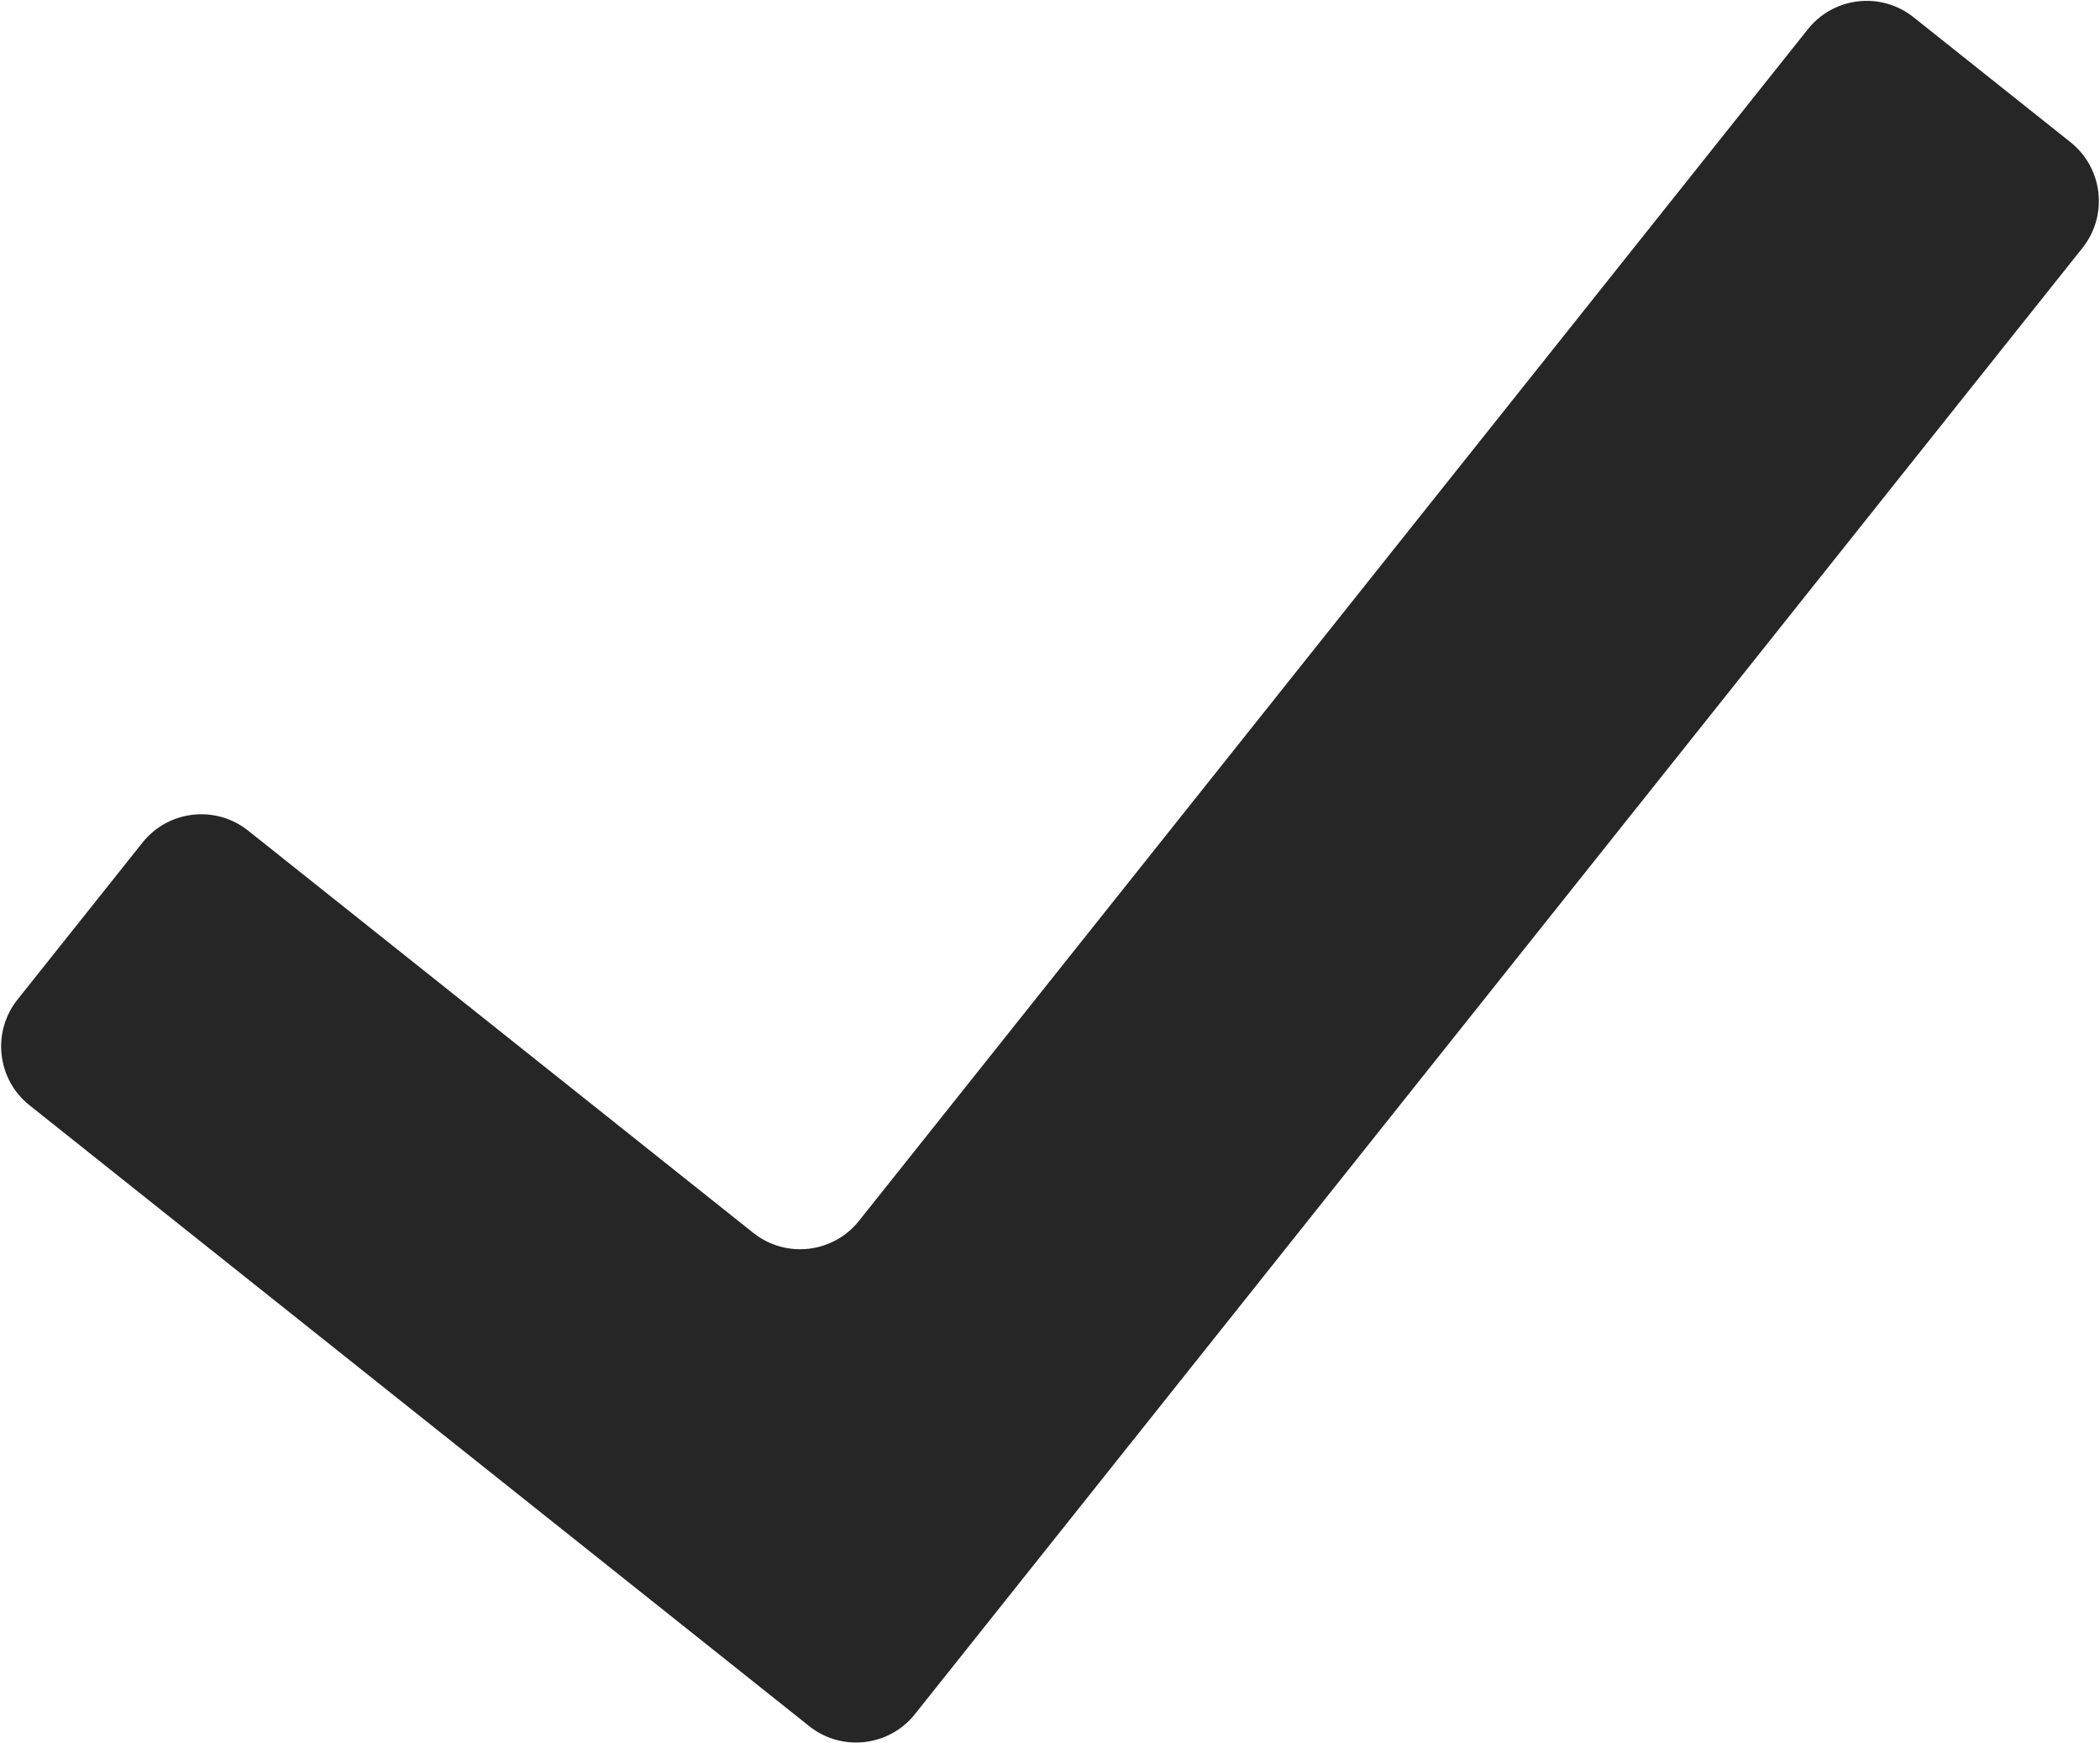
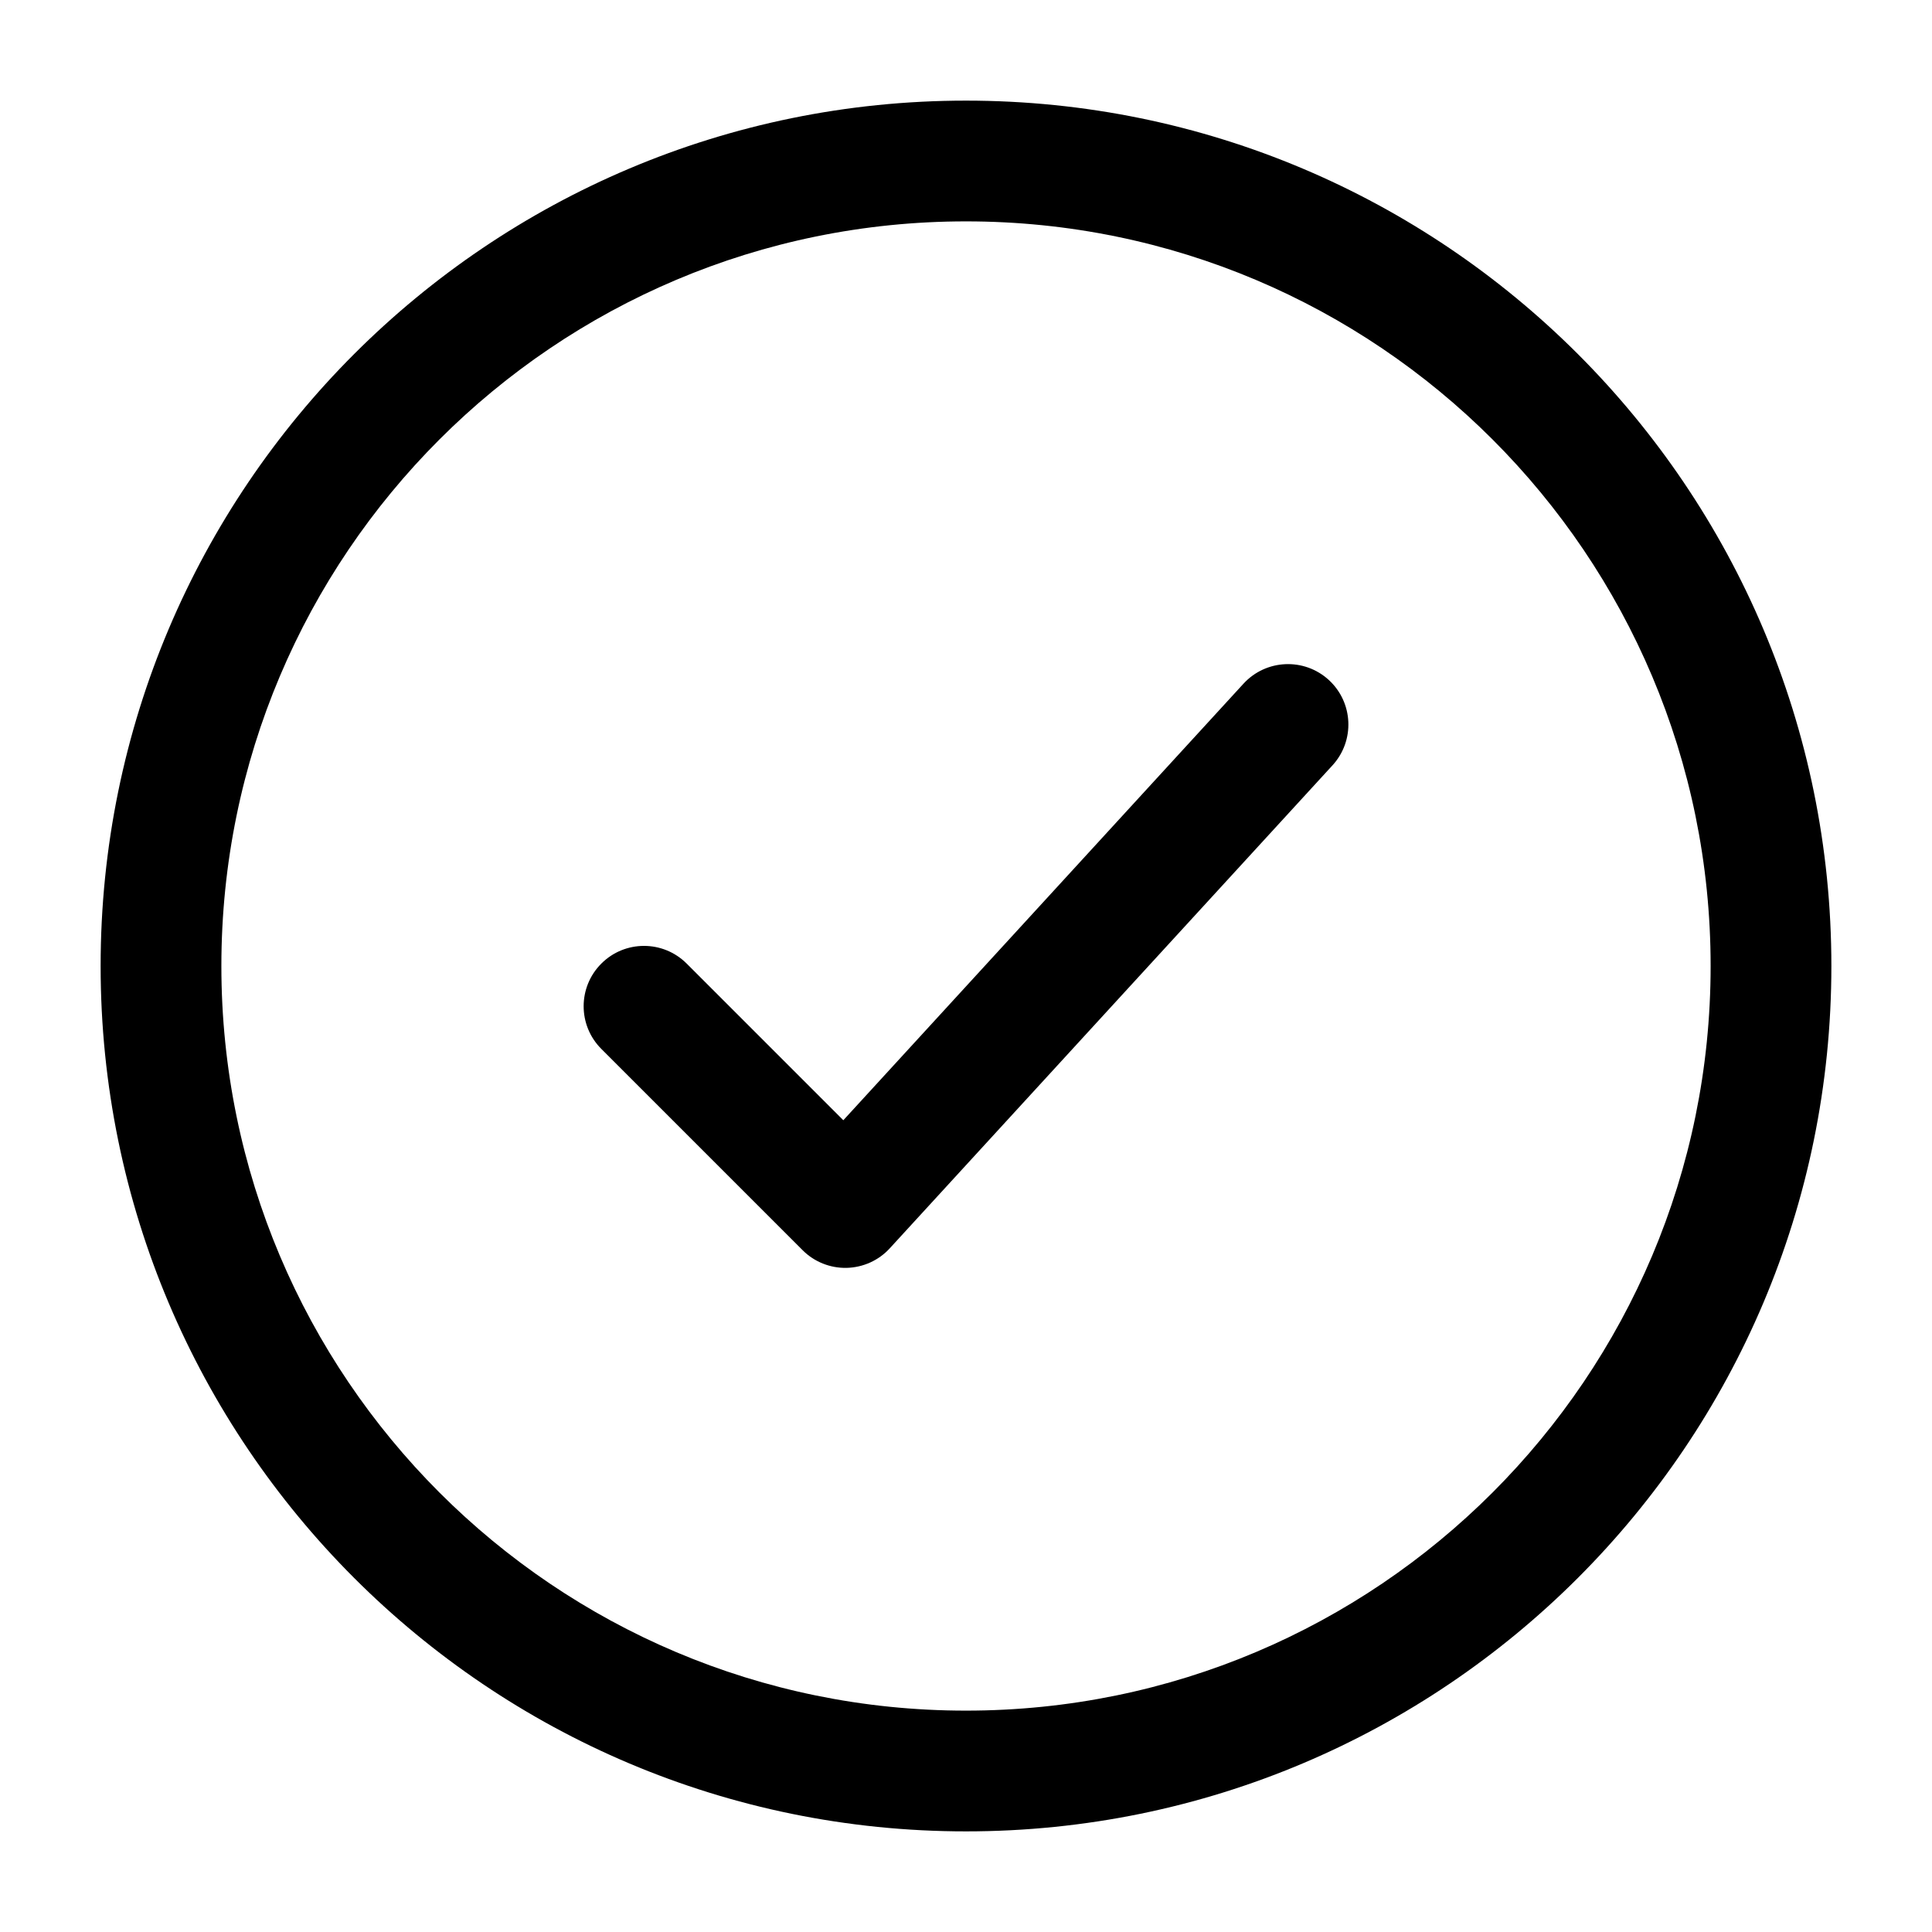
- <svg xmlns="http://www.w3.org/2000/svg" width="335" height="278" viewBox="0 0 335 278" fill="none">
-   <path d="M145.951 273.449C141.822 278.633 134.273 279.489 129.088 275.361L4.706 176.316C-0.479 172.187 -1.335 164.638 2.793 159.453L22.727 134.42C26.855 129.236 34.405 128.38 39.589 132.508L120.164 196.669C125.349 200.798 132.898 199.942 137.027 194.757L288.398 4.663C292.526 -0.522 300.076 -1.378 305.26 2.751L330.293 22.684C335.478 26.813 336.334 34.362 332.206 39.547L145.951 273.449Z" fill="black" fill-opacity="0.85" />
+ <svg xmlns="http://www.w3.org/2000/svg" viewBox="0 0 24 24" width="24" height="24" fill="none">
+   <defs />
+   <path fill="currentColor" d="M12,22.75 C6.063,22.75 1.25,17.937 1.25,12 C1.25,6.063 6.063,1.25 12,1.25 C17.937,1.25 22.75,6.063 22.75,12 C22.75,17.937 17.937,22.75 12,22.75 Z M2.75,12 C2.75,17.109 6.891,21.25 12,21.25 C17.109,21.25 21.25,17.109 21.25,12 C21.25,6.891 17.109,2.75 12,2.75 C6.891,2.75 2.75,6.891 2.75,12 Z M16.553,9.507 L11.053,15.507 C10.915,15.658 10.721,15.745 10.516,15.75 C10.312,15.754 10.114,15.675 9.97,15.53 L7.47,13.03 C7.177,12.737 7.177,12.263 7.47,11.97 C7.763,11.677 8.237,11.677 8.53,11.97 L10.476,13.916 L15.447,8.493 C15.727,8.188 16.201,8.167 16.507,8.447 C16.812,8.727 16.833,9.201 16.553,9.507 Z" />
</svg>
